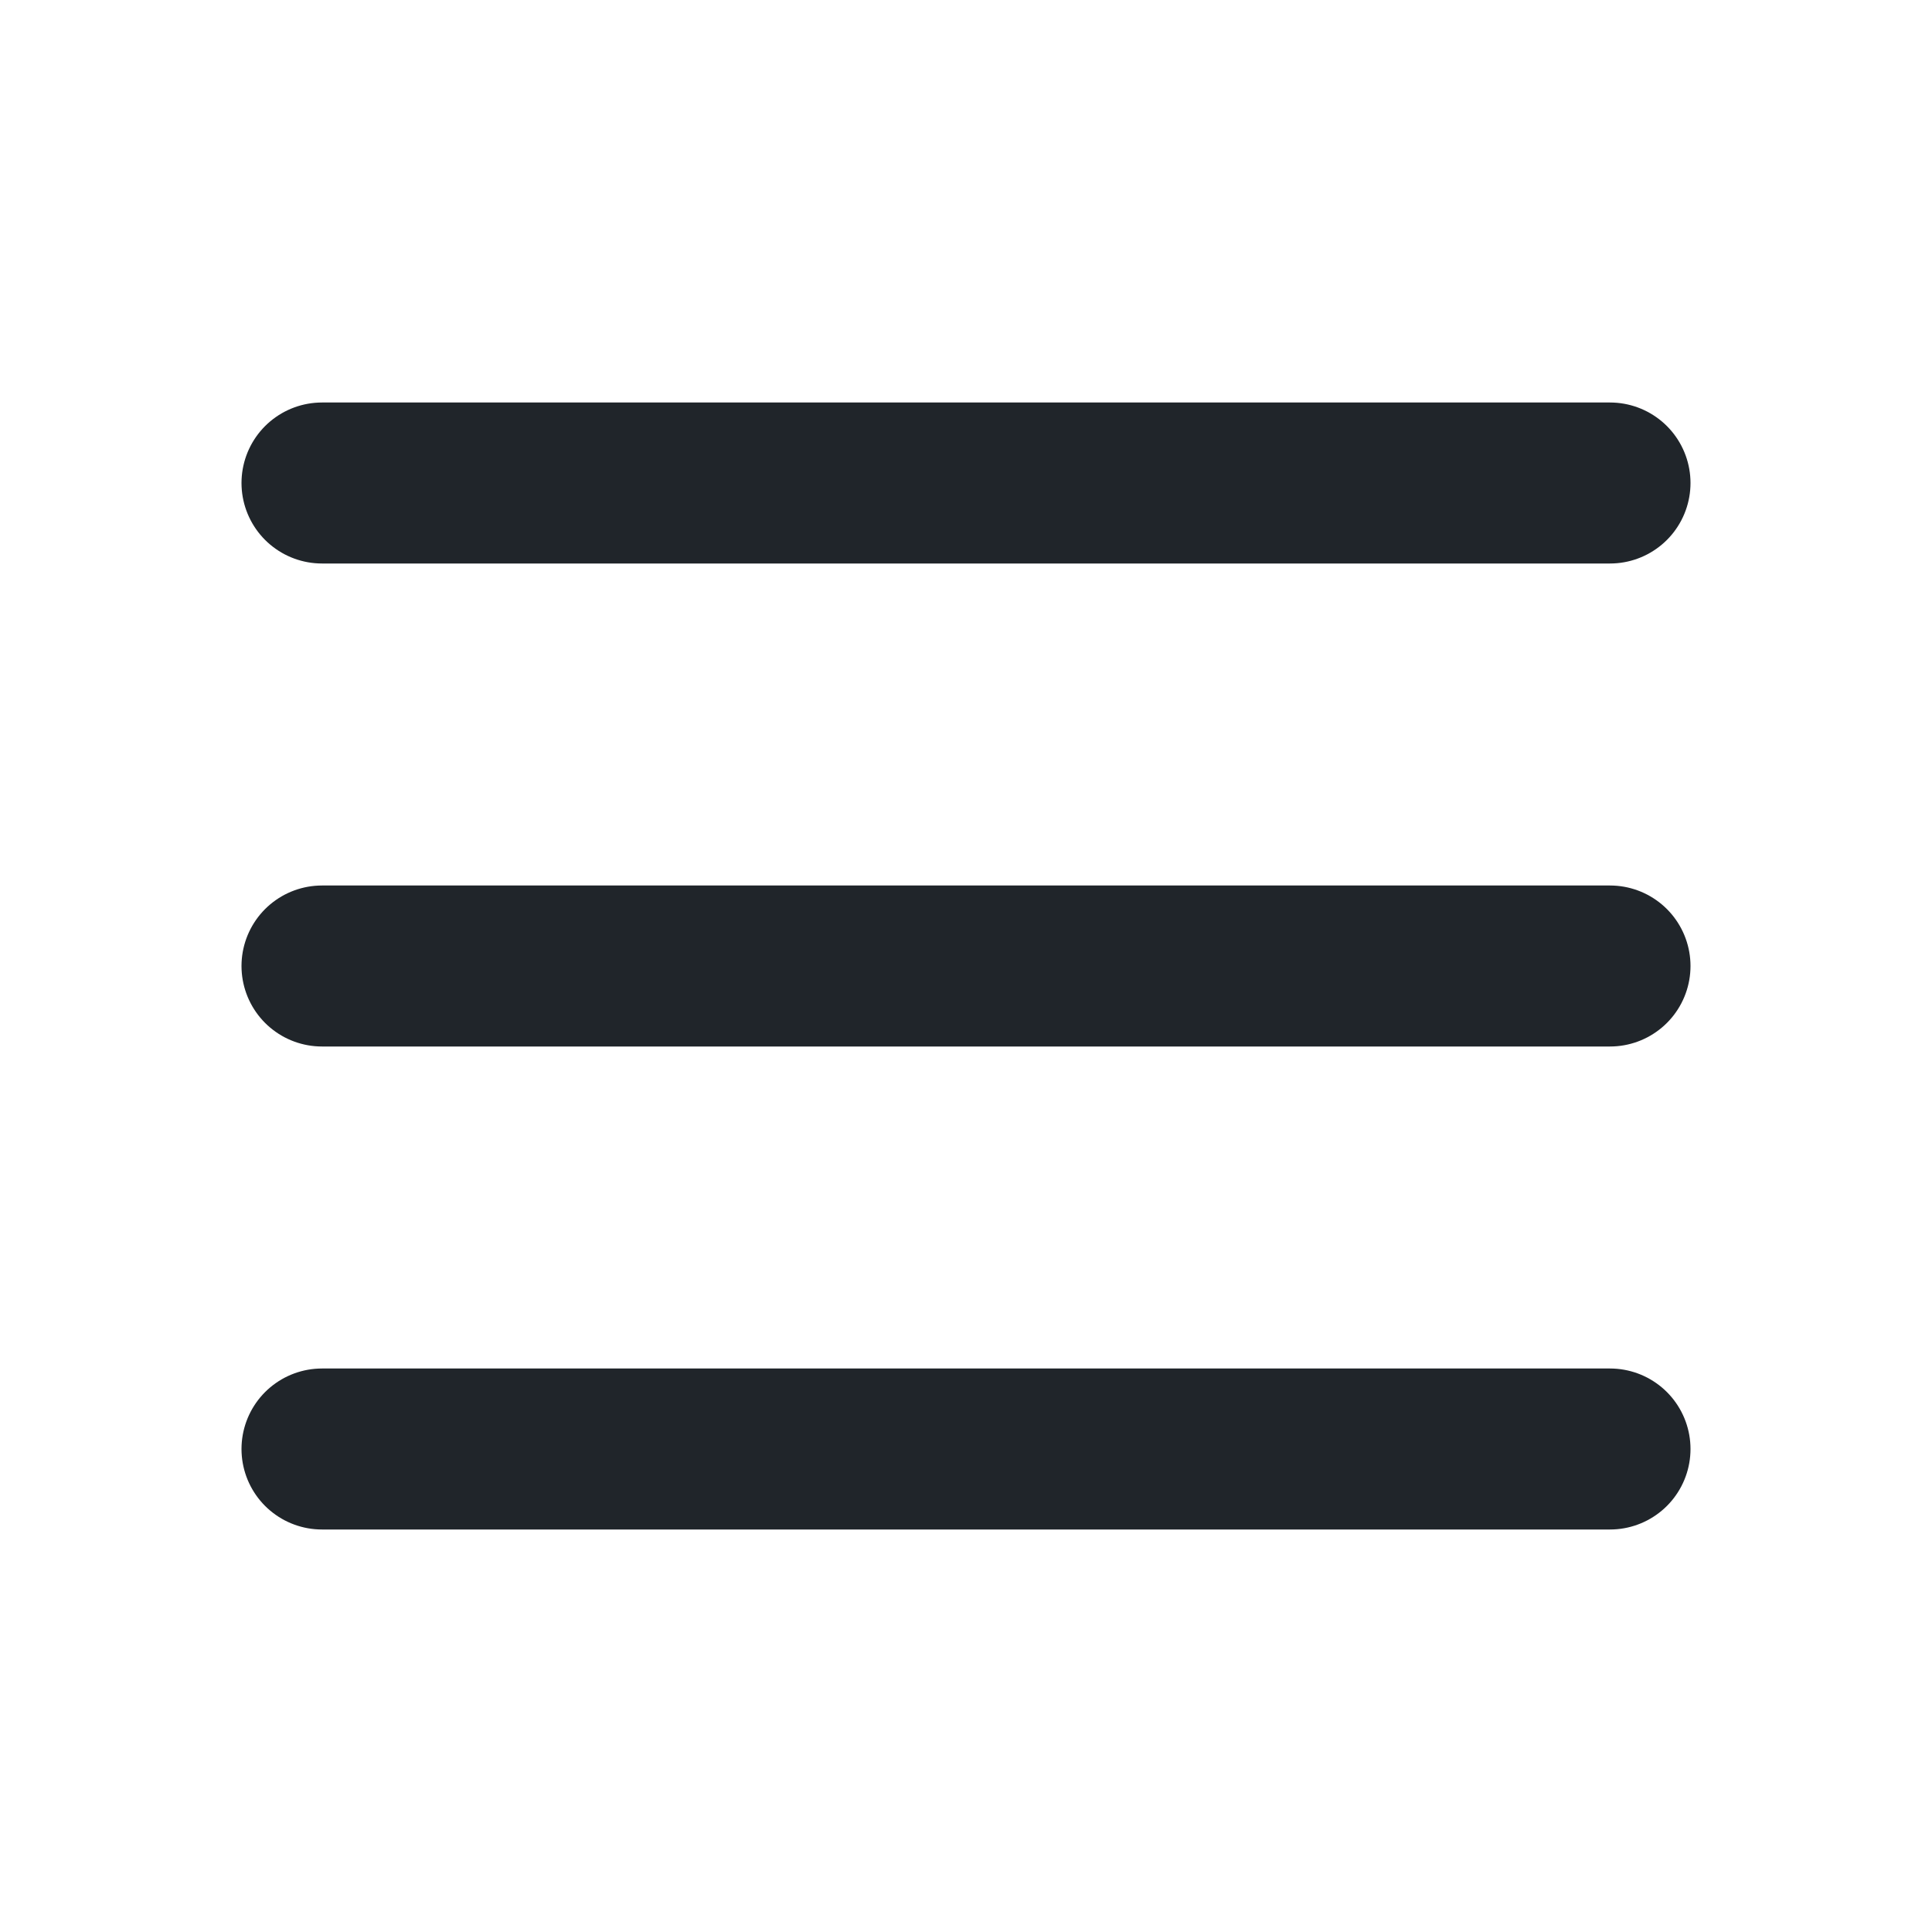
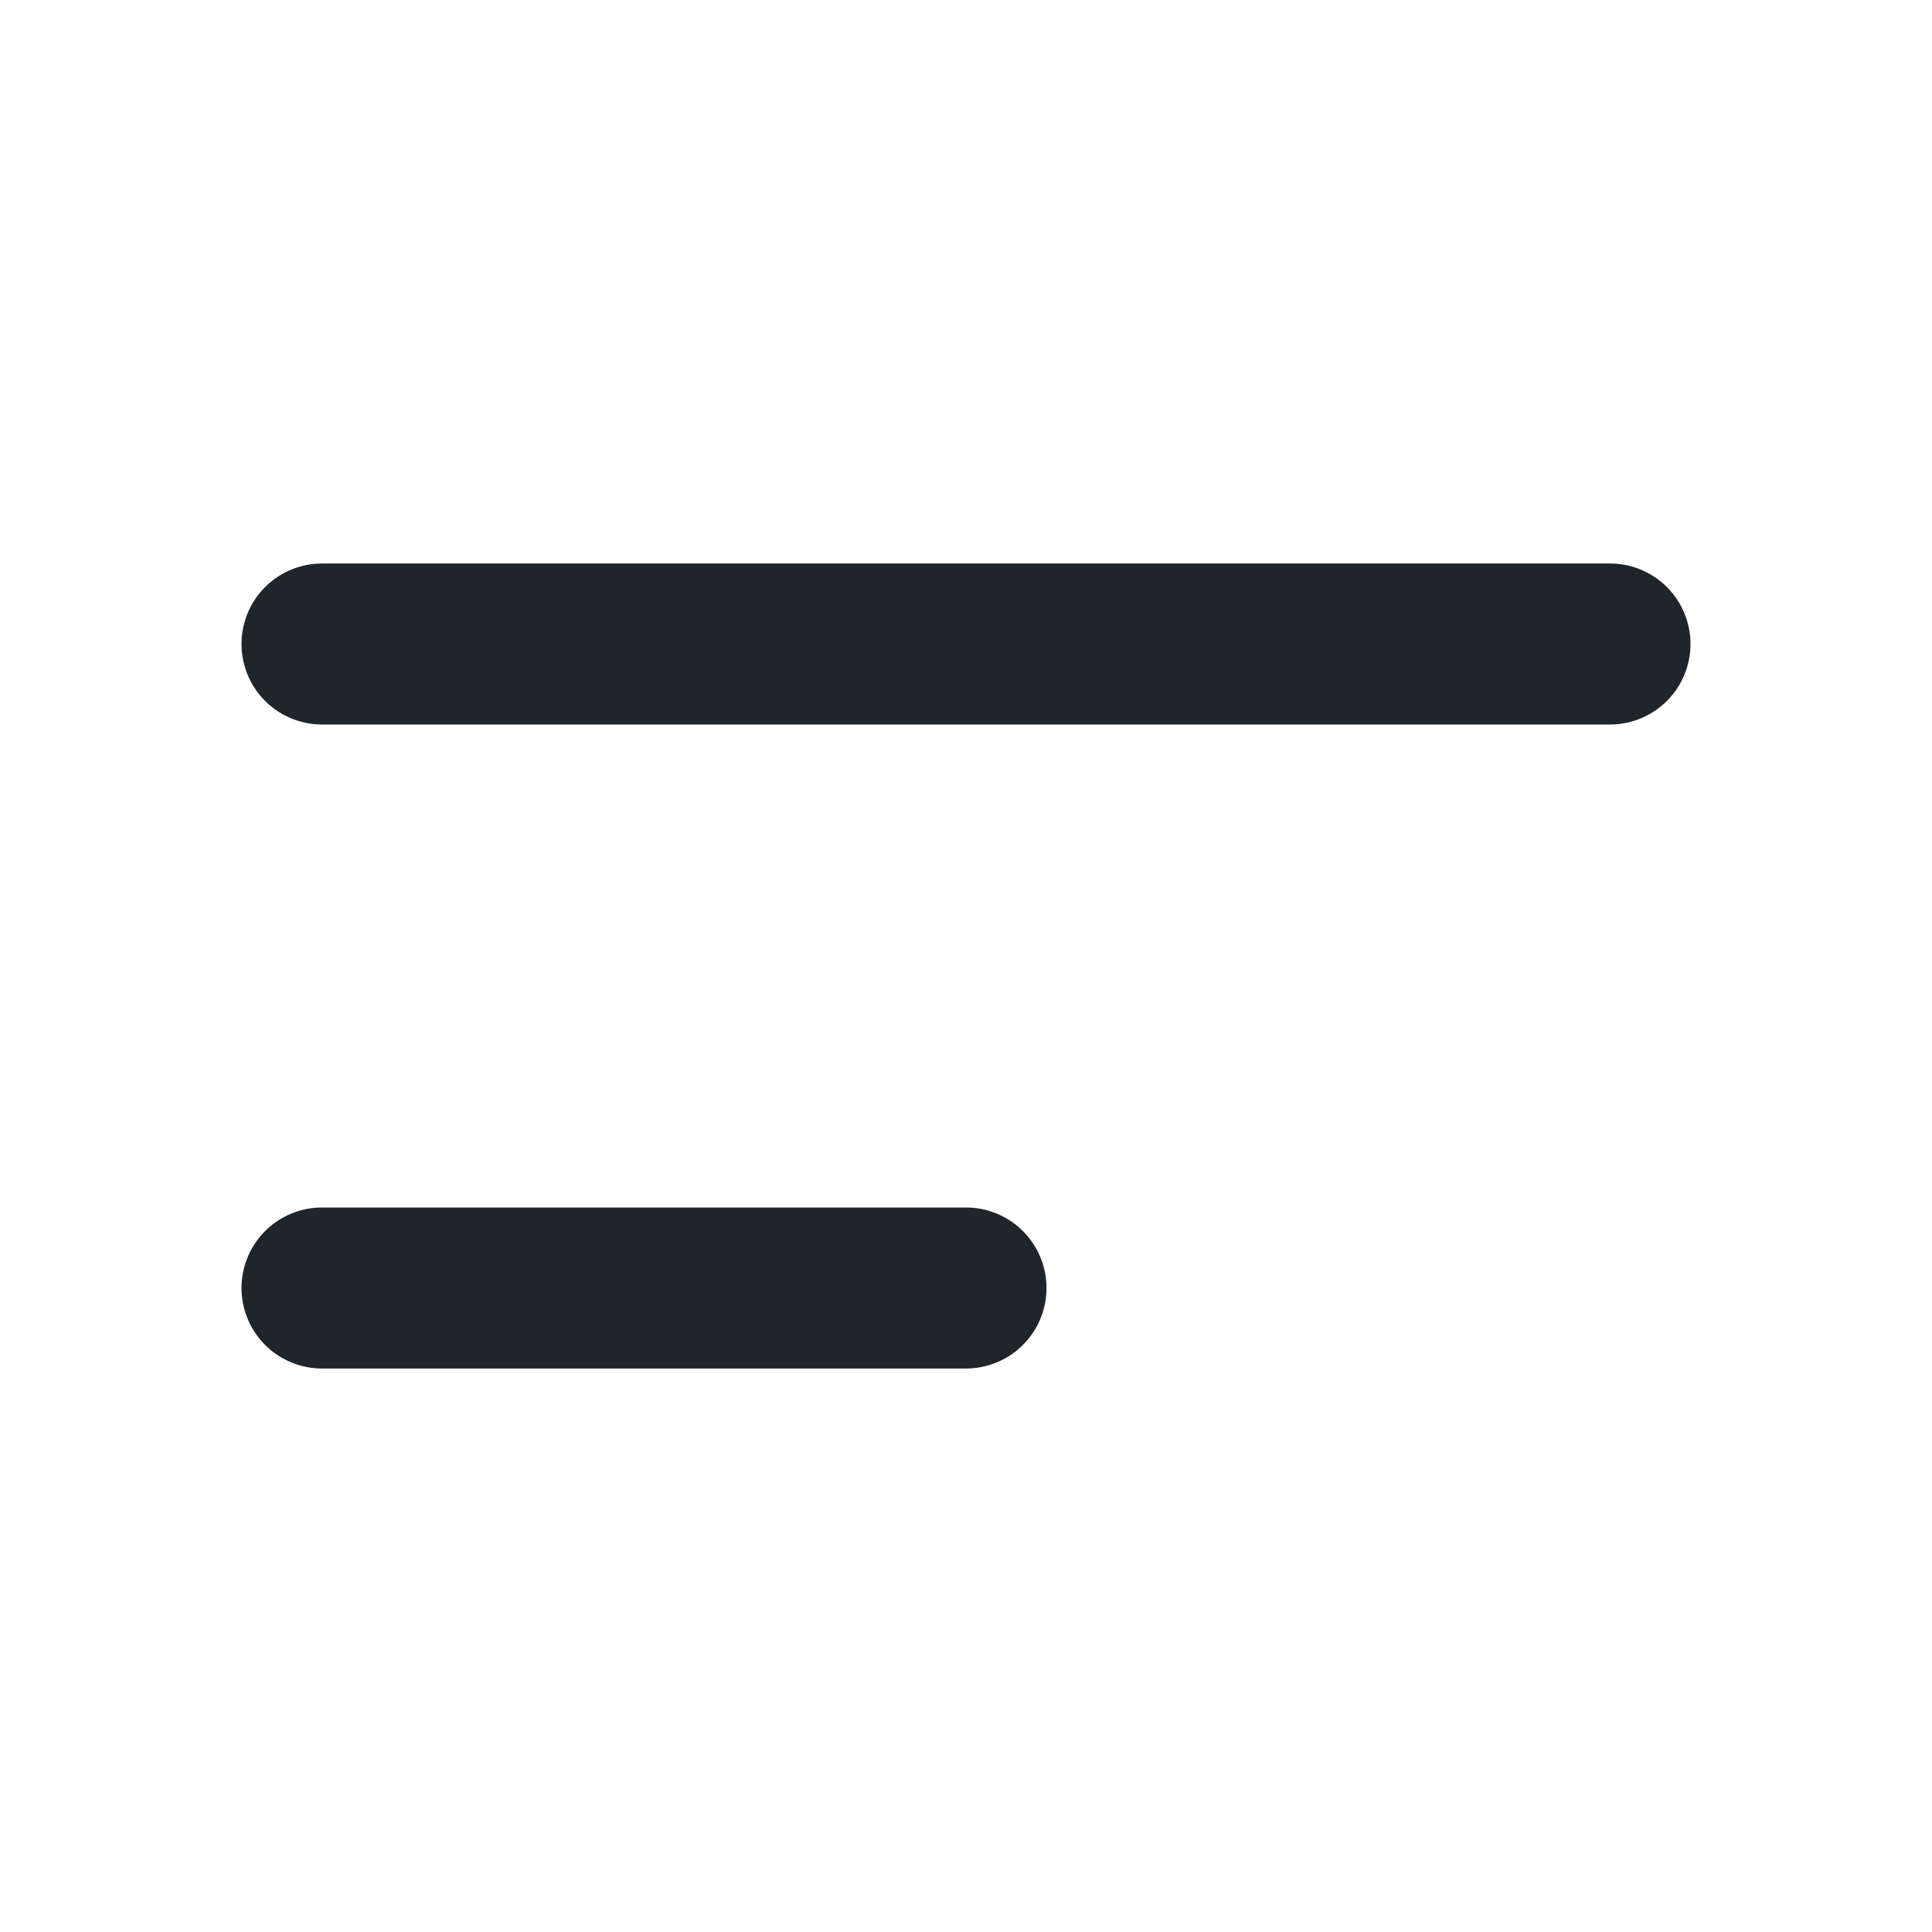
<svg xmlns="http://www.w3.org/2000/svg" width="24" height="24" viewBox="0 0 24 24" fill="none" stroke="#20252A" stroke-width="2" stroke-linecap="round" stroke-linejoin="round">
-   <path d="M4 6h16" />
-   <path d="M4 12h16" />
-   <path d="M4 18h16" />
+   <path d="M4 8h16" />
+   <path d="M4 16h8" />
</svg>
